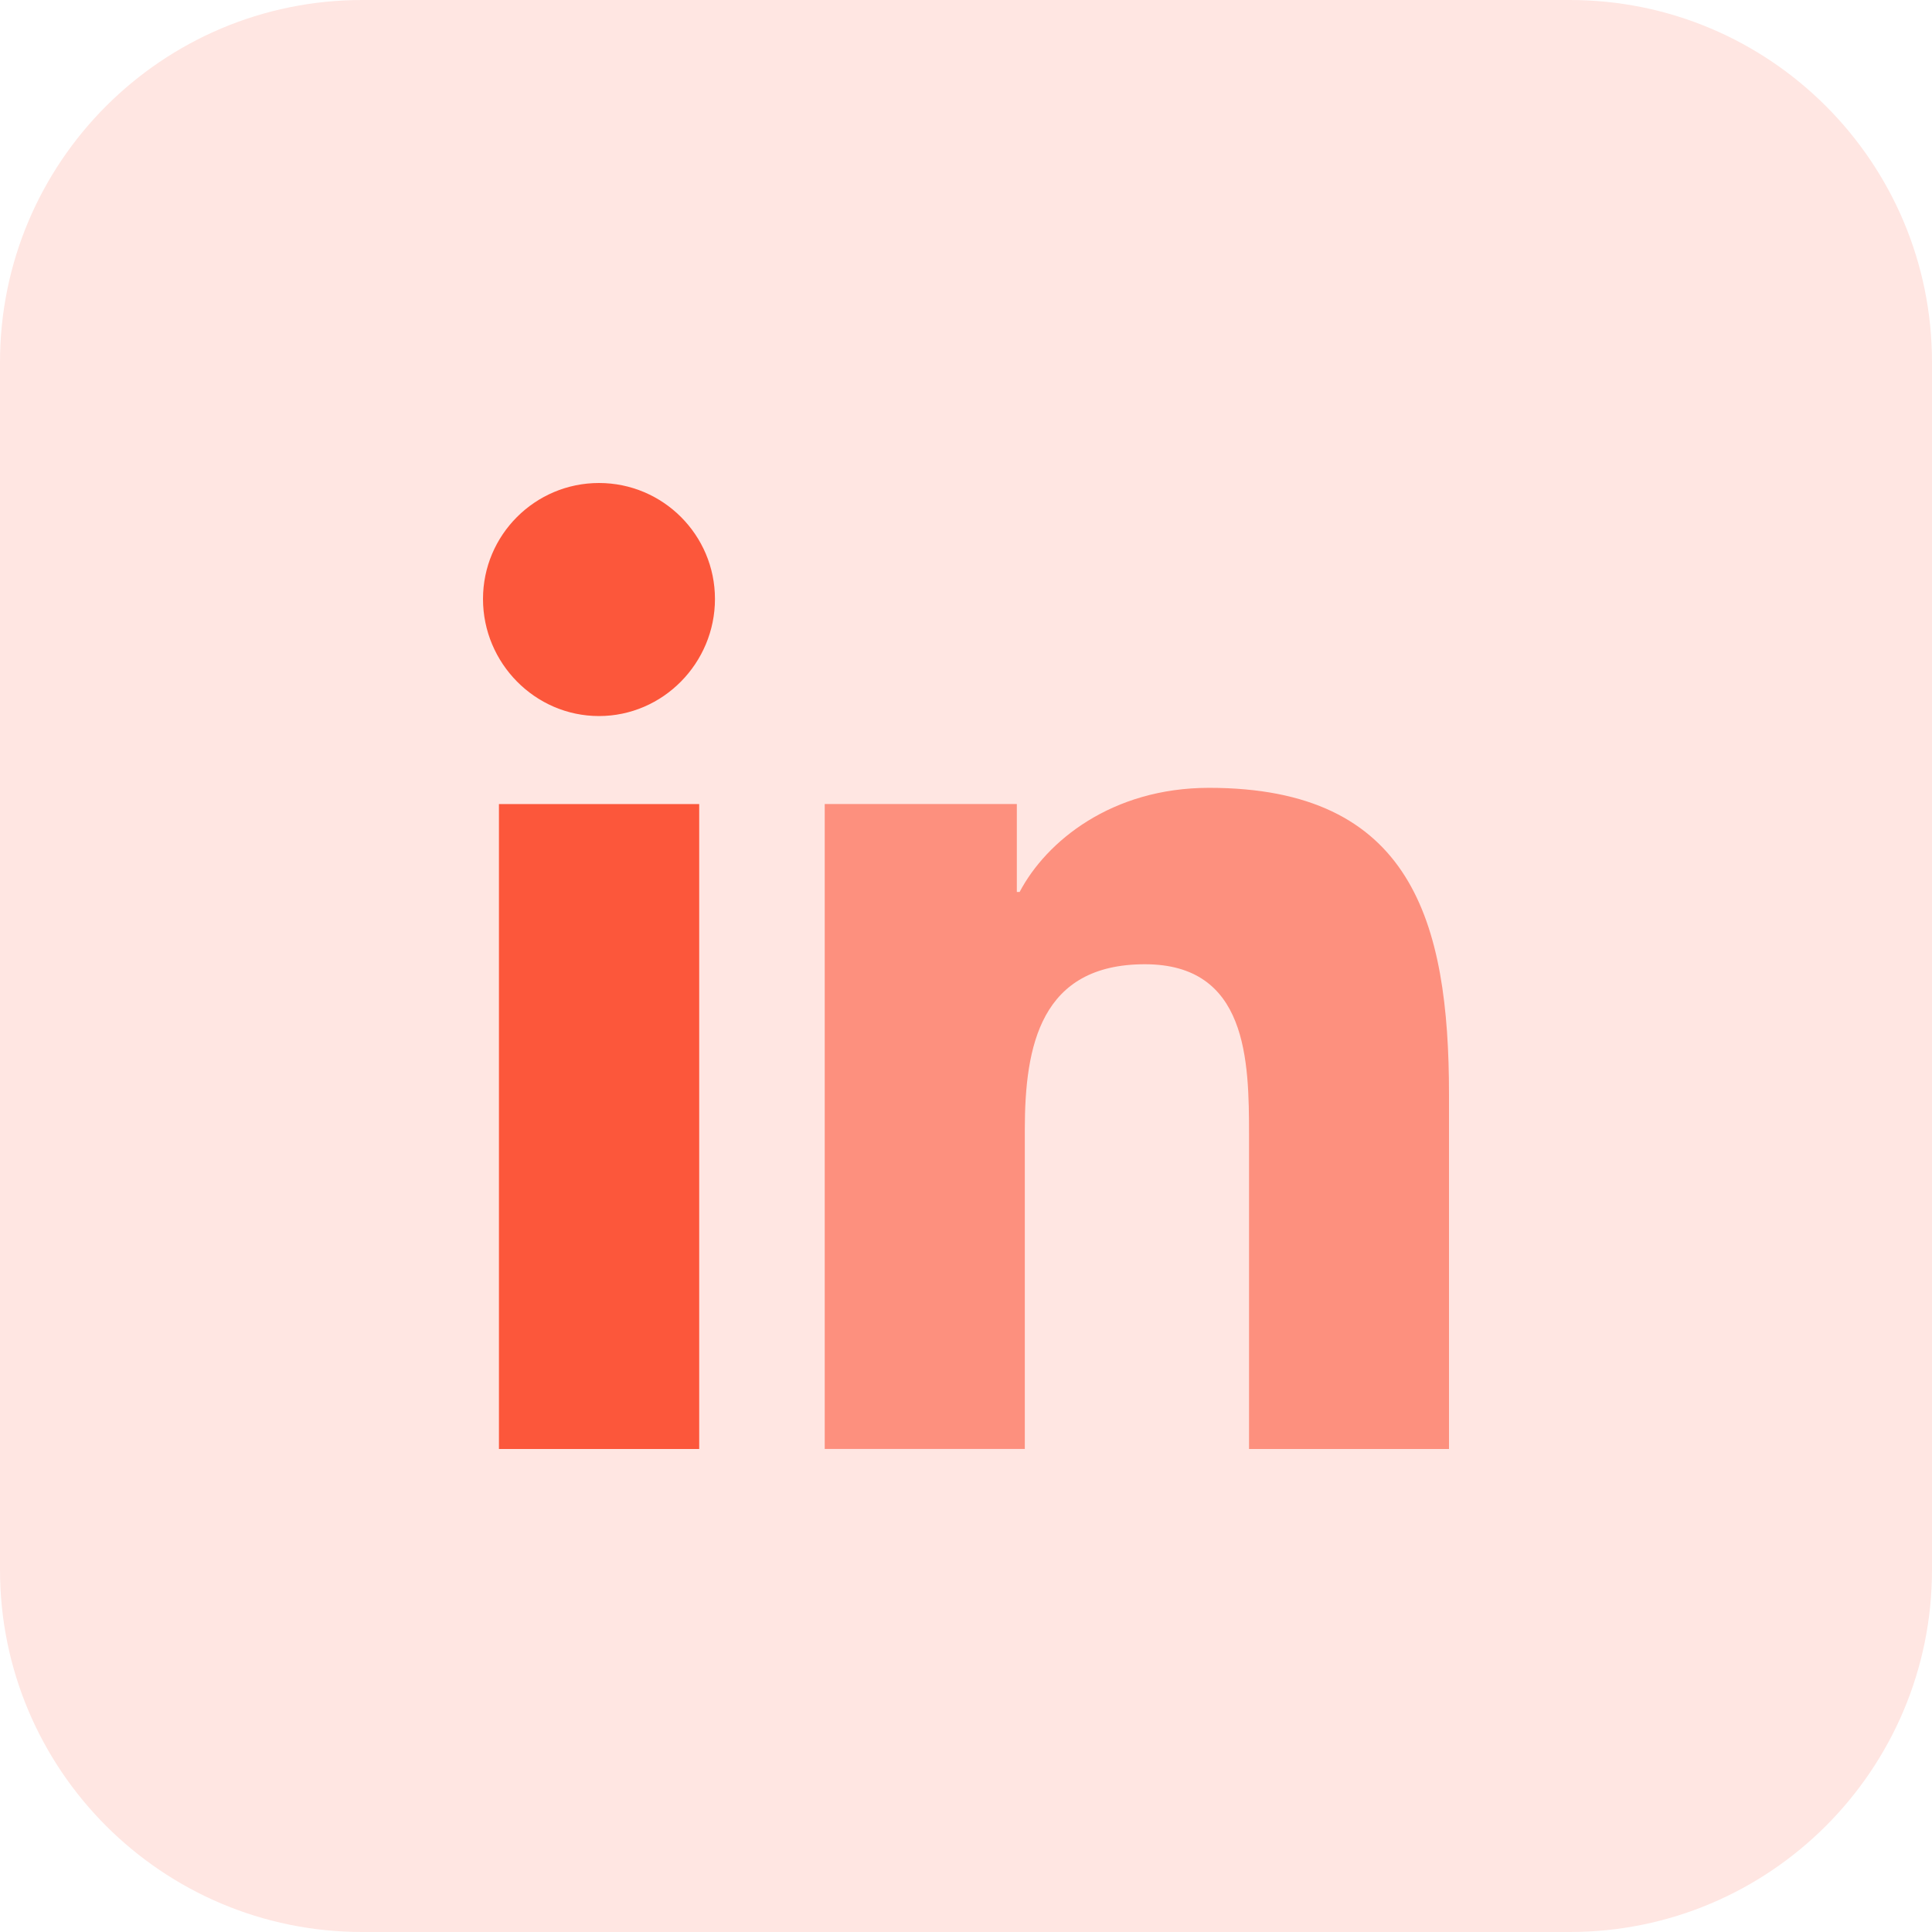
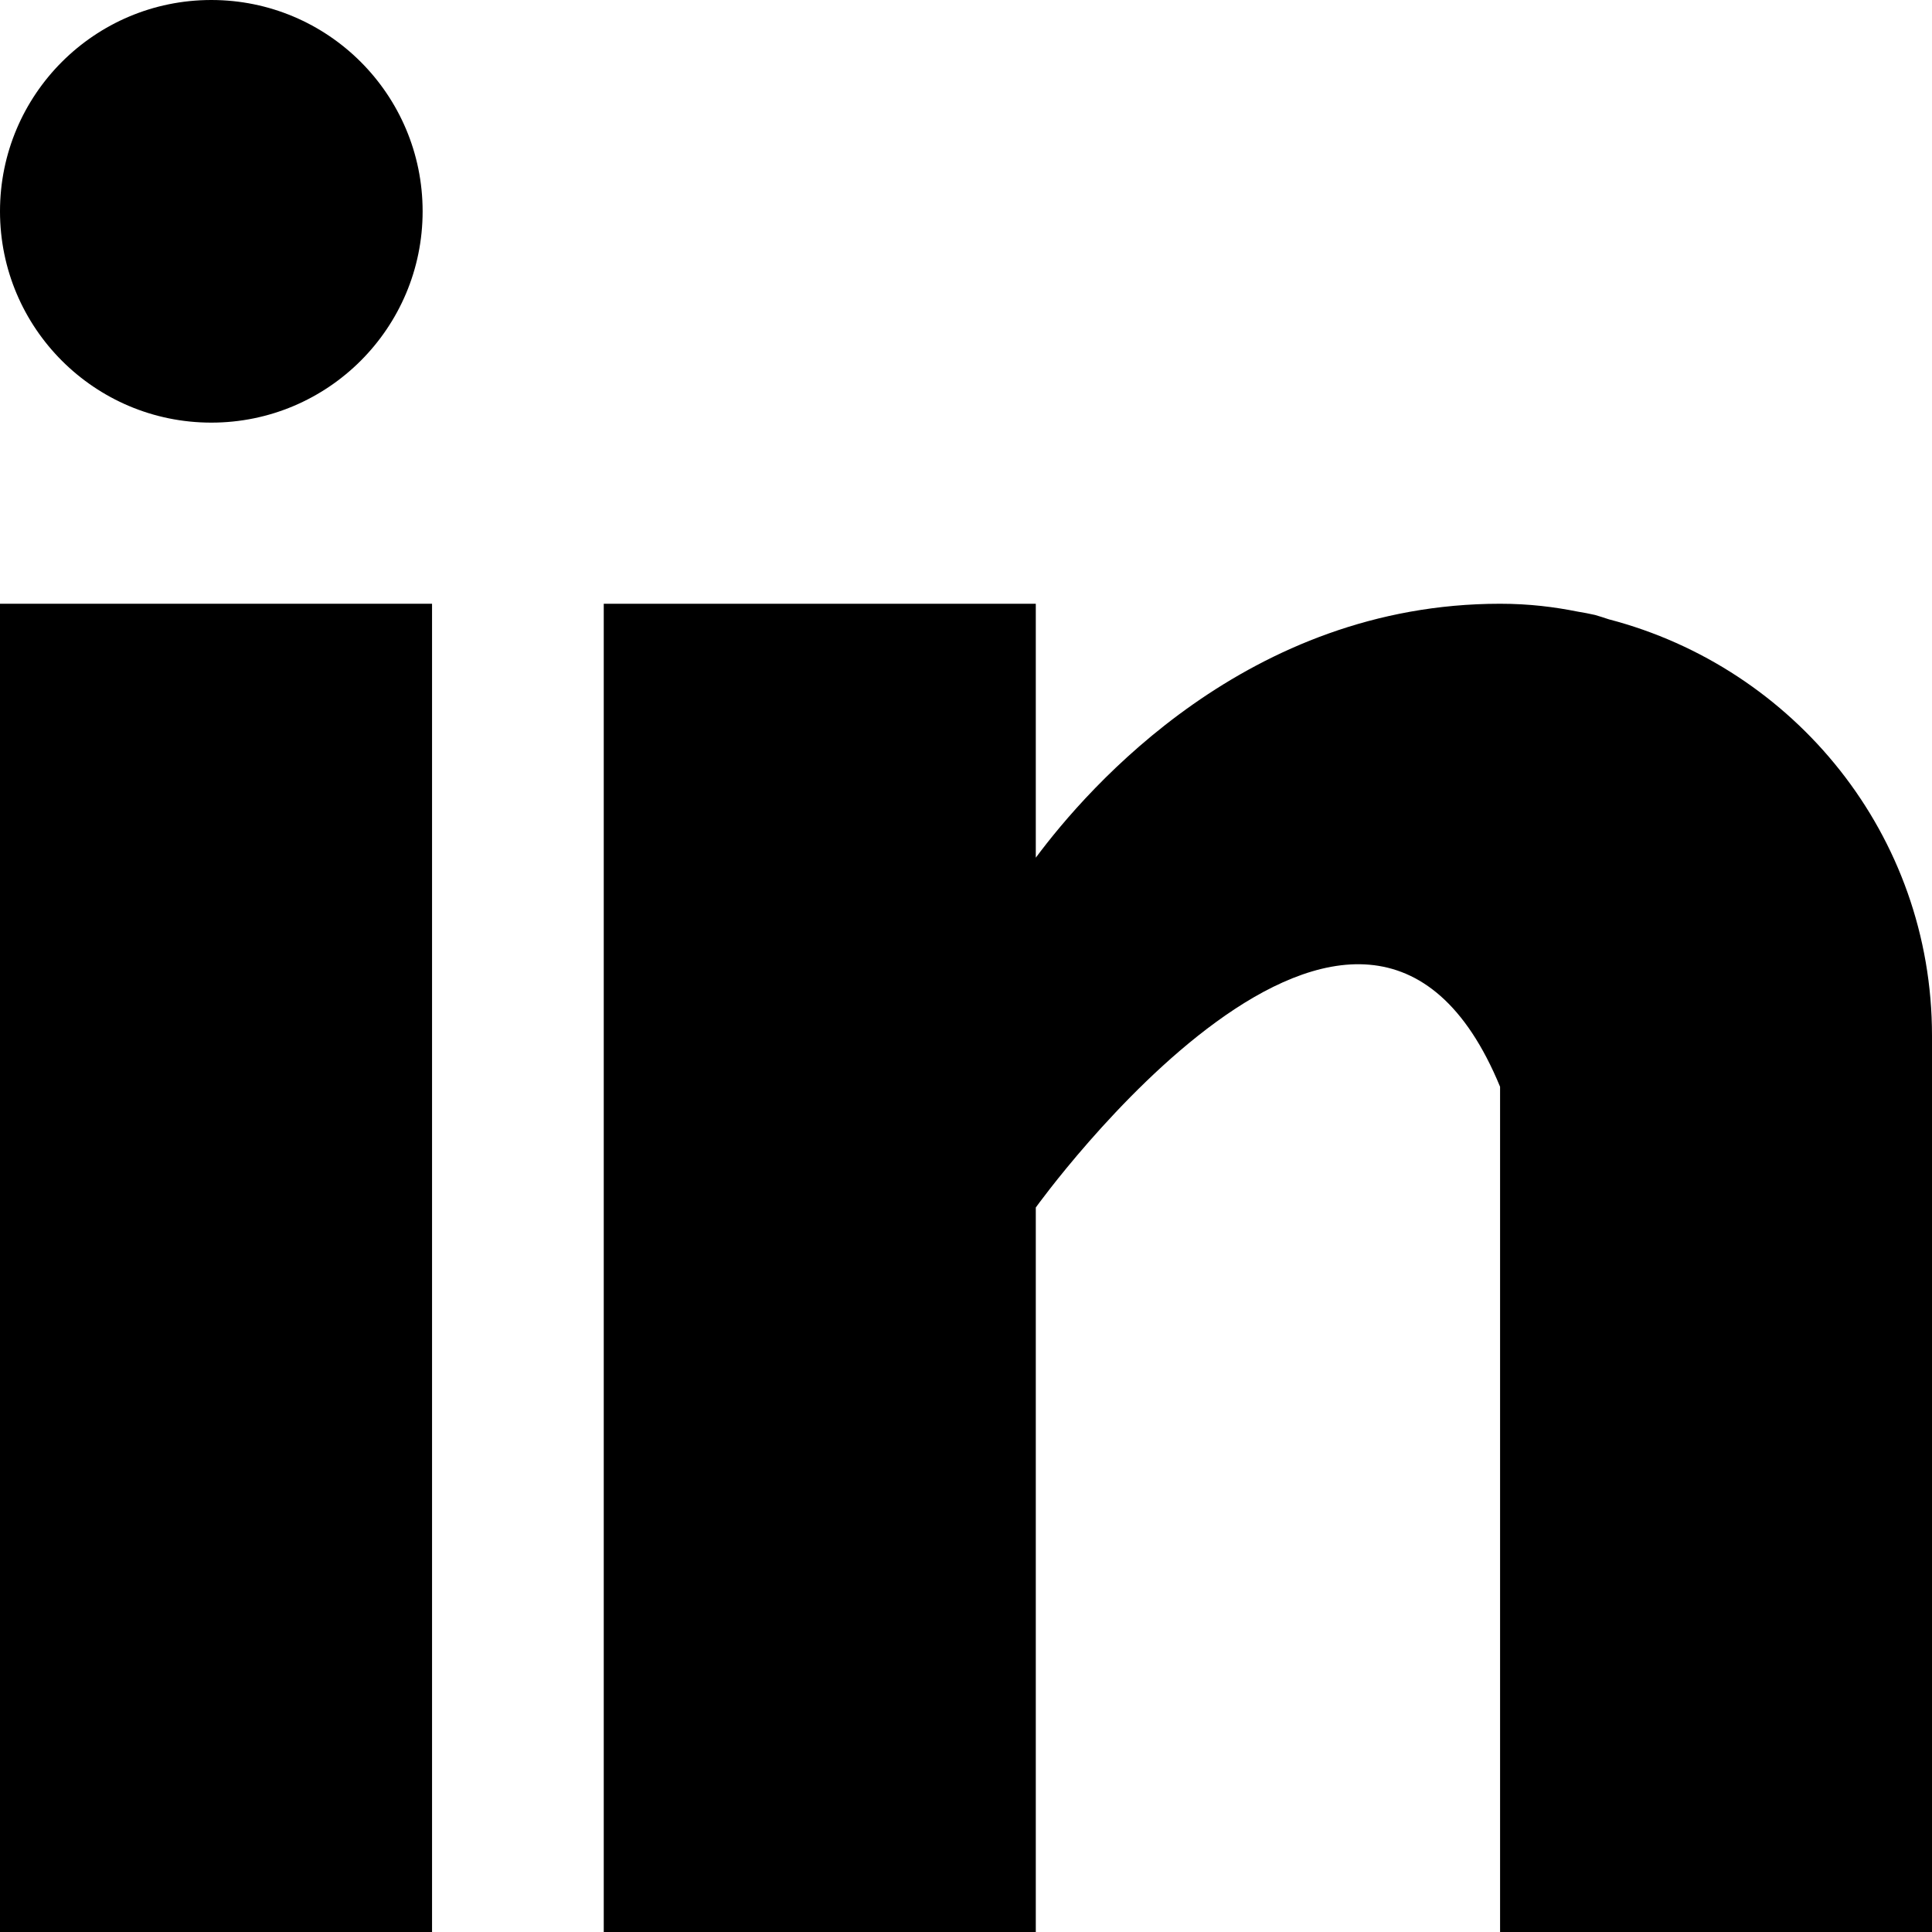
- <svg xmlns="http://www.w3.org/2000/svg" id="Bold" enable-background="new 0 0 32 32" height="512" viewBox="0 0 32 32" width="512">
-   <path d="m26 32h-20c-3.314 0-6-2.686-6-6v-20c0-3.314 2.686-6 6-6h20c3.314 0 6 2.686 6 6v20c0 3.314-2.686 6-6 6z" fill="#ffe6e2" />
-   <path d="m23.996 24 .004-.001v-5.868c0-2.871-.618-5.082-3.974-5.082-1.613 0-2.696.885-3.138 1.725h-.046v-1.457h-3.182v10.682h3.314v-5.289c0-1.393.264-2.739 1.989-2.739 1.699 0 1.725 1.589 1.725 2.829v5.2z" fill="#fd907e" />
-   <g fill="#fc573b">
-     <path d="m8.264 13.318h3.317v10.682h-3.317z" />
-     <path d="m9.921 8c-1.06 0-1.921.861-1.921 1.921 0 1.061.861 1.939 1.921 1.939s1.921-.878 1.921-1.939c0-1.06-.861-1.921-1.921-1.921z" />
+ <svg xmlns="http://www.w3.org/2000/svg" version="1.1" id="Capa_1" x="0px" y="0px" viewBox="0 0 512 512" style="enable-background:new 0 0 512 512;" xml:space="preserve">
+   <g>
+     <g>
+       <rect y="160" width="114.496" height="352" />
+     </g>
  </g>
+   <g>
+     <g>
+       <path d="M426.368,164.128c-1.216-0.384-2.368-0.8-3.648-1.152c-1.536-0.352-3.072-0.64-4.64-0.896    c-6.08-1.216-12.736-2.08-20.544-2.08c-66.752,0-109.088,48.544-123.04,67.296V160H160v352h114.496V320    c0,0,86.528-120.512,123.04-32c0,79.008,0,224,0,224H512V274.464C512,221.28,475.552,176.96,426.368,164.128z" />
+     </g>
+   </g>
+   <g>
+     <g>
+       <circle cx="56" cy="56" r="56" />
+     </g>
+   </g>
+   <g>
+ </g>
+   <g>
+ </g>
+   <g>
+ </g>
+   <g>
+ </g>
+   <g>
+ </g>
+   <g>
+ </g>
+   <g>
+ </g>
+   <g>
+ </g>
+   <g>
+ </g>
+   <g>
+ </g>
+   <g>
+ </g>
+   <g>
+ </g>
+   <g>
+ </g>
+   <g>
+ </g>
+   <g>
+ </g>
</svg>
